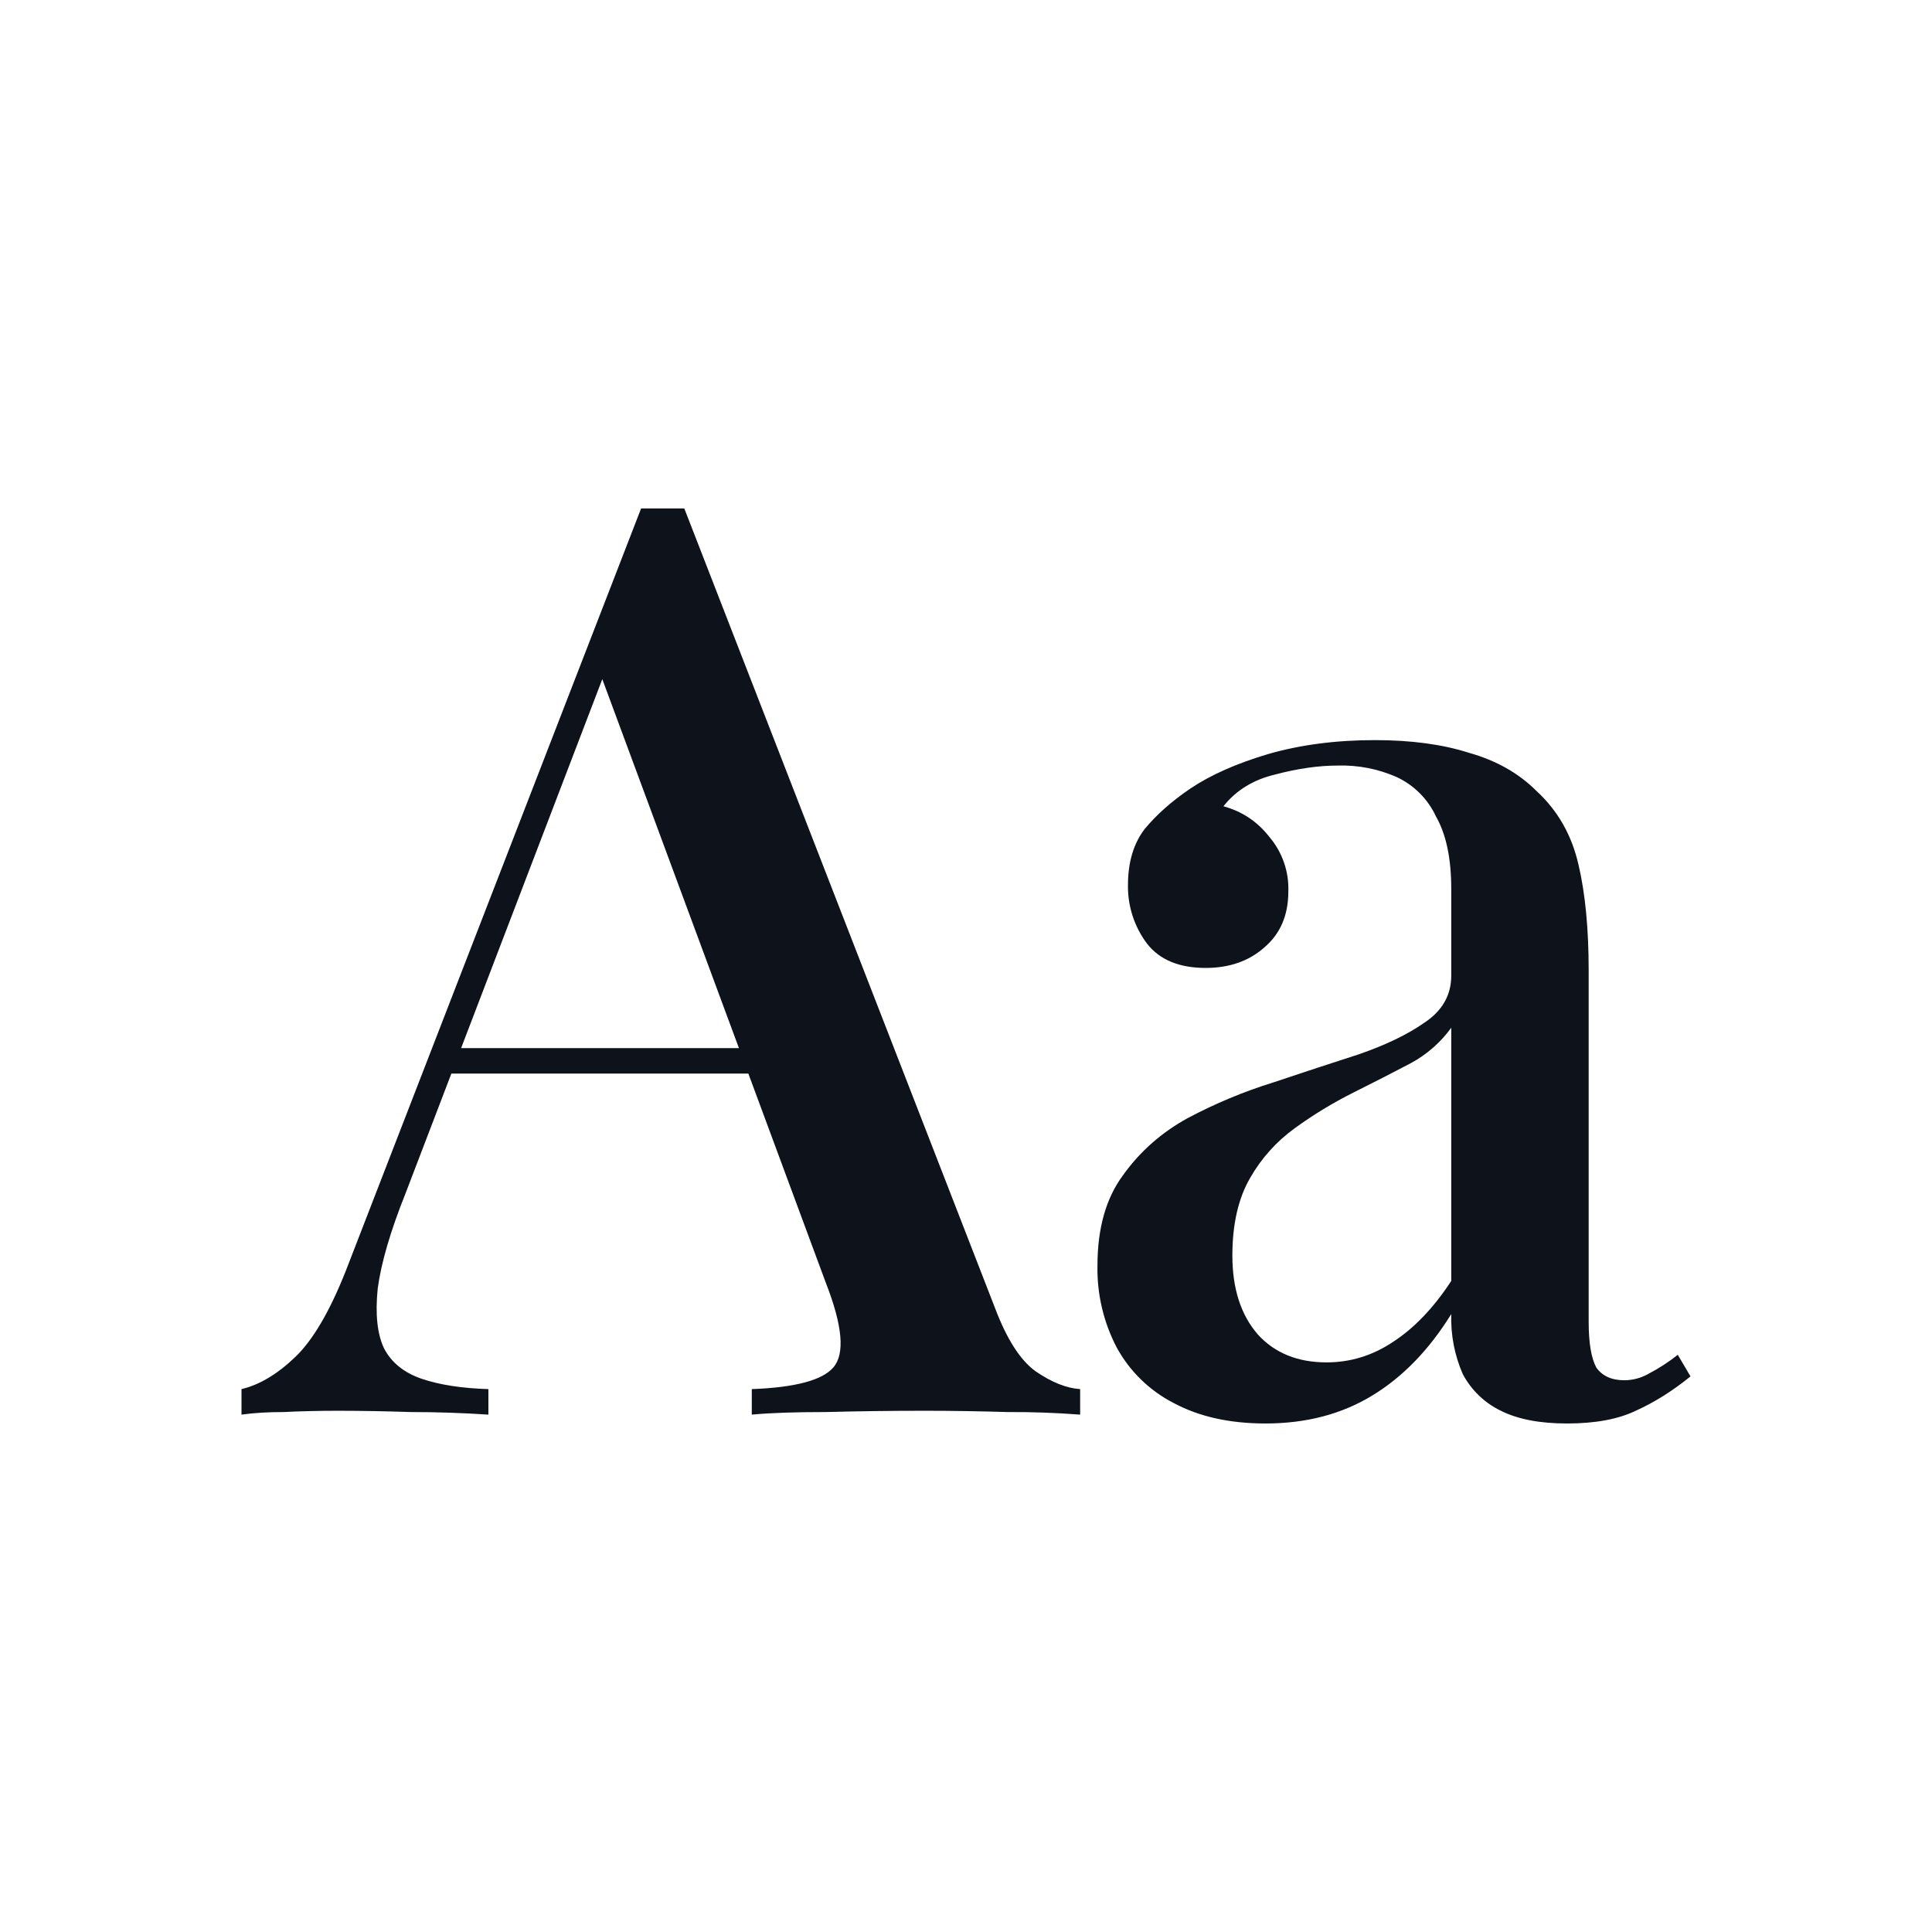
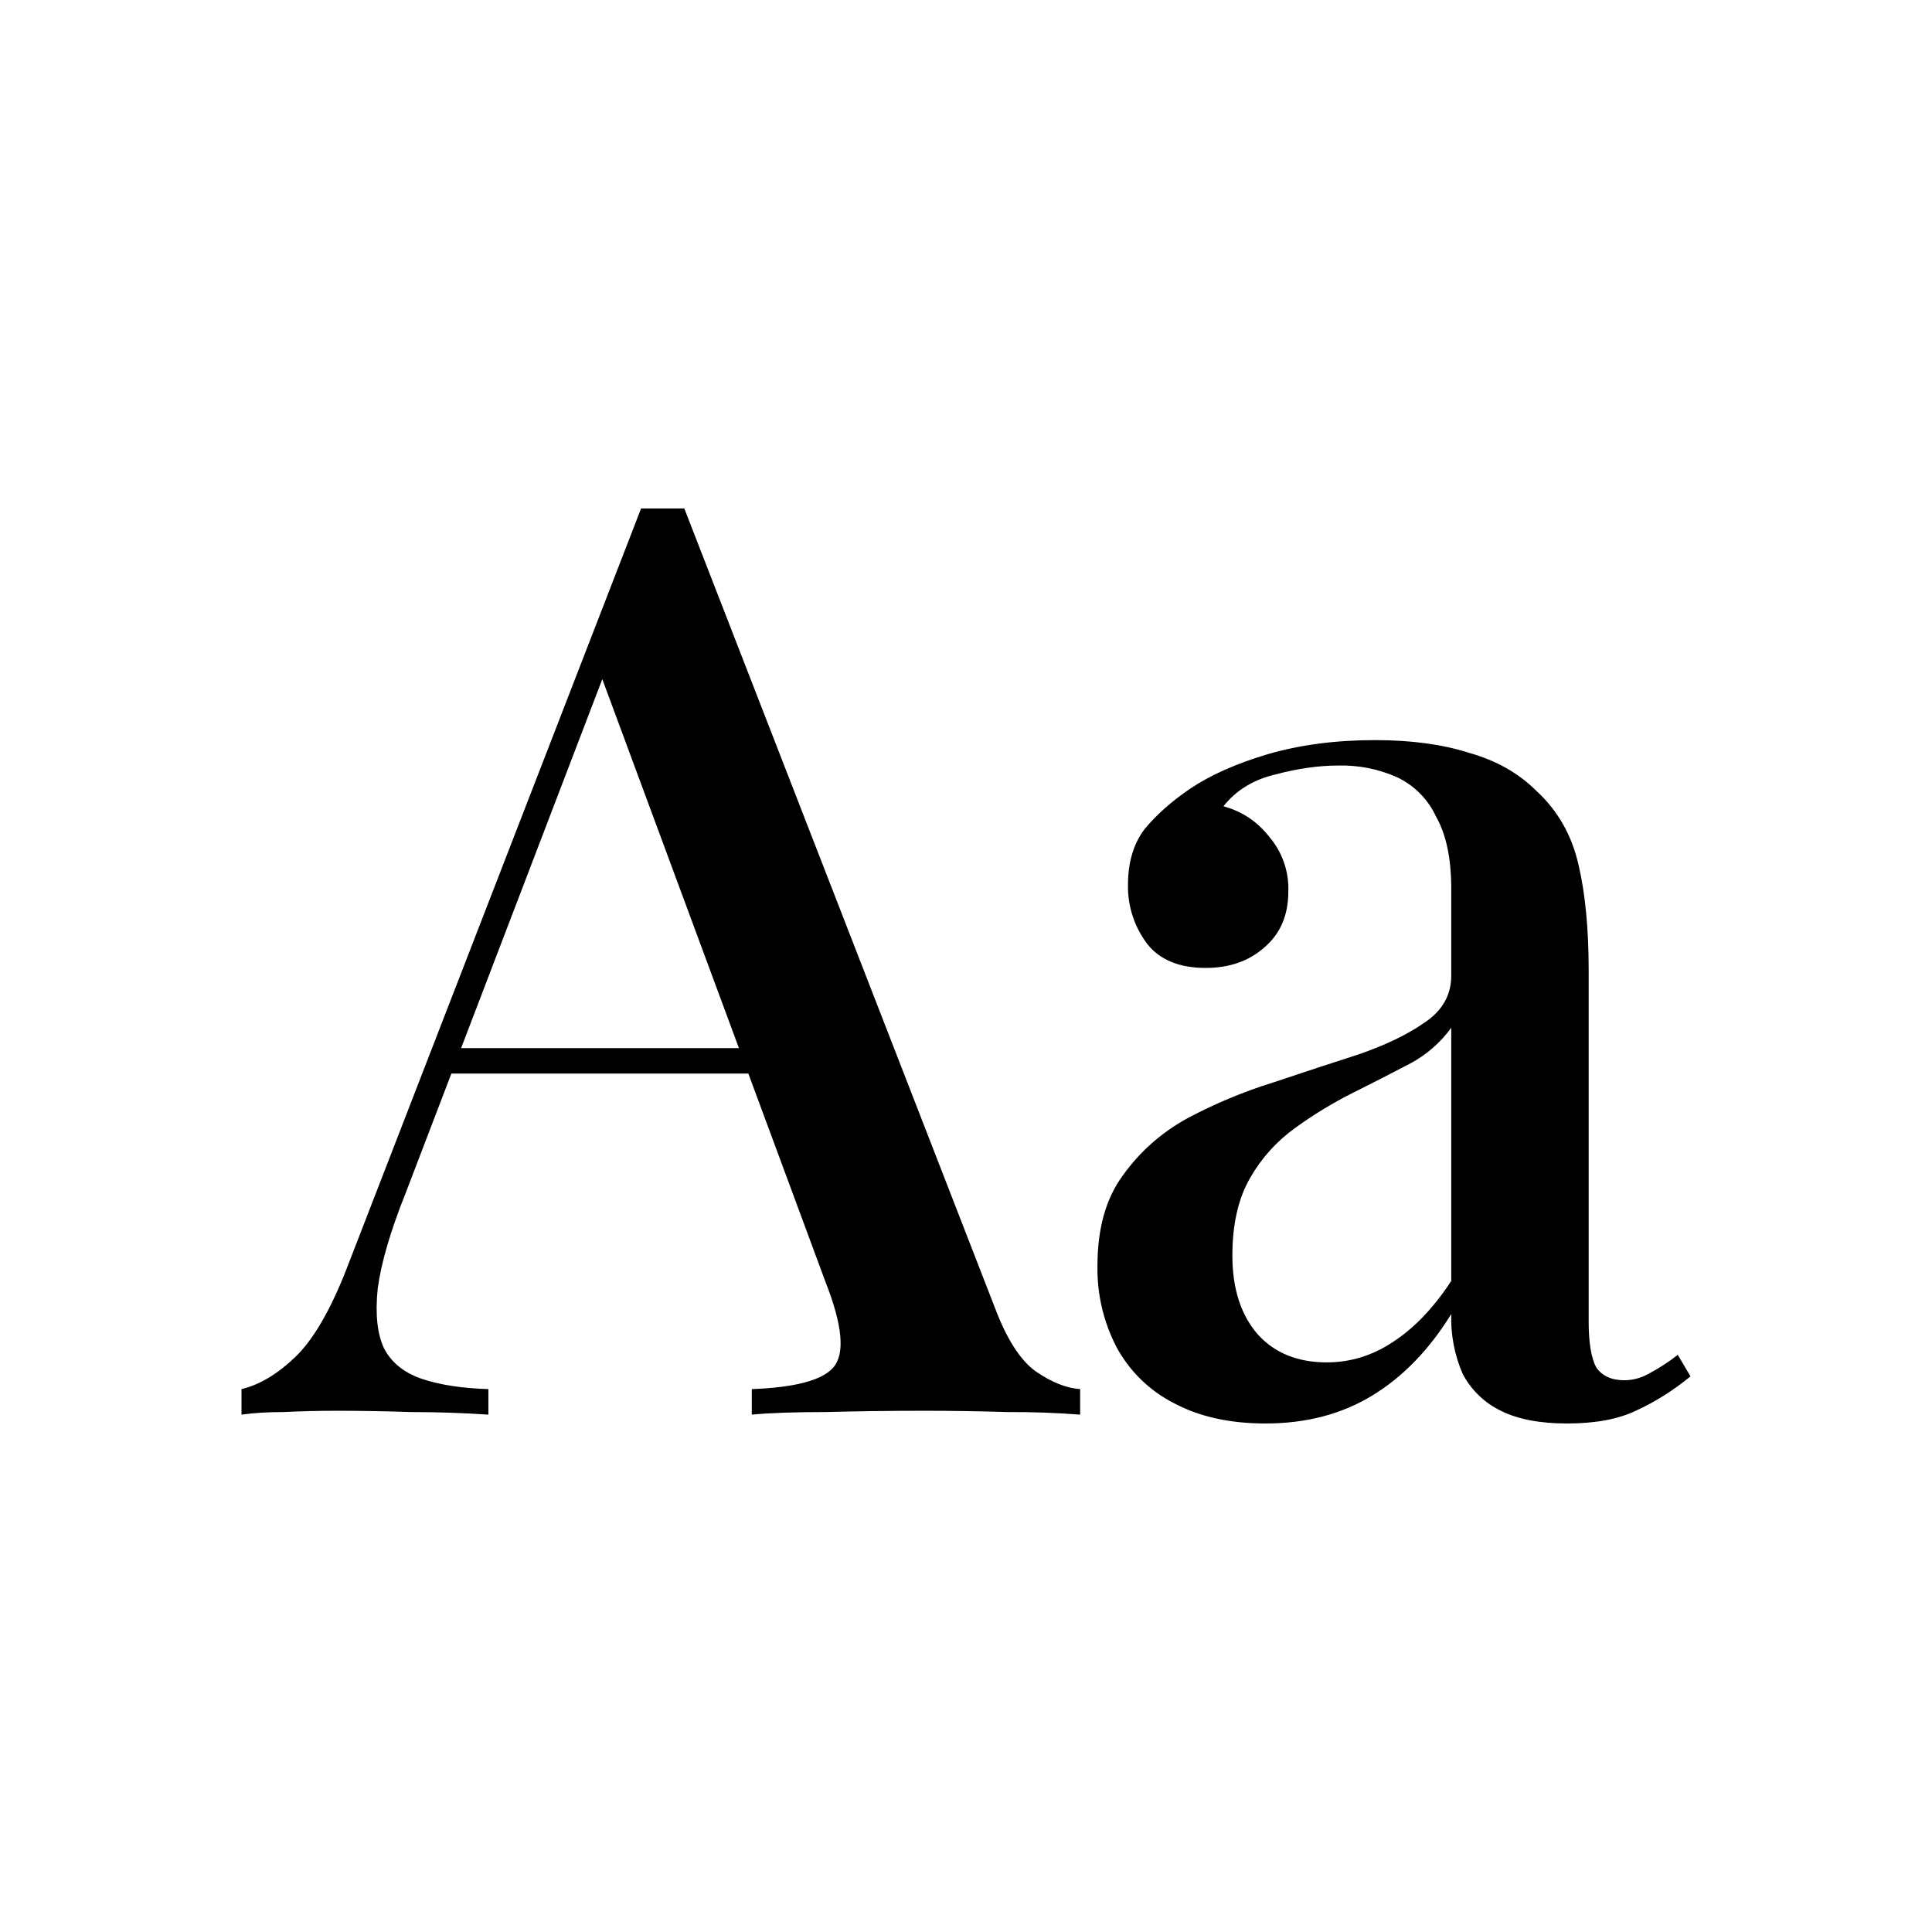
- <svg xmlns="http://www.w3.org/2000/svg" width="24" height="24" fill="none" viewBox="0 0 24 24">
-   <path fill="#0E121B" d="m8.501 6.317 3.858 9.928c.147.39.316.653.506.79.2.137.384.21.553.221v.317a11.037 11.037 0 0 0-.901-.032c-.337-.01-.68-.016-1.028-.016-.442 0-.853.006-1.233.016-.38 0-.685.01-.917.032v-.317c.538-.02.875-.11 1.012-.268.148-.169.116-.522-.095-1.06L7.411 8.245l.253-.284-2.625 6.86c-.19.475-.305.87-.347 1.187-.032.316-.006.563.079.743.094.179.253.305.474.379.221.074.495.116.822.126v.317a14.481 14.481 0 0 0-.964-.032 27.21 27.21 0 0 0-.902-.016c-.252 0-.48.006-.68.016-.189 0-.363.01-.521.032v-.317c.221-.052.443-.184.664-.395.221-.21.432-.569.632-1.075l3.668-9.47h.537Zm1.66 6.703v.316h-4.71l.157-.316h4.553ZM15.72 17.683c-.443 0-.822-.084-1.138-.253a1.679 1.679 0 0 1-.712-.695 2.11 2.11 0 0 1-.237-1.012c0-.464.106-.838.316-1.122.211-.296.48-.533.806-.712.338-.179.69-.327 1.06-.442.38-.127.732-.243 1.059-.348.337-.116.611-.248.822-.396.221-.147.332-.342.332-.584v-1.075c0-.38-.063-.68-.19-.902a1.006 1.006 0 0 0-.49-.49 1.689 1.689 0 0 0-.727-.142c-.242 0-.5.037-.775.11-.274.064-.49.196-.648.396.232.063.422.19.57.38a.99.99 0 0 1 .236.68c0 .294-.1.526-.3.695-.19.168-.432.253-.727.253-.327 0-.57-.1-.727-.3a1.18 1.18 0 0 1-.238-.728c0-.284.069-.516.206-.696.148-.179.337-.347.57-.505.252-.169.573-.311.963-.427.4-.116.844-.174 1.328-.174.454 0 .843.053 1.17.158.338.095.617.253.838.474.264.243.438.548.522.917.084.358.126.796.126 1.312v4.364c0 .263.032.453.095.569.074.105.19.158.348.158a.61.61 0 0 0 .3-.08 2.32 2.32 0 0 0 .364-.236l.158.268c-.221.18-.448.322-.68.427-.221.106-.506.158-.854.158-.337 0-.61-.052-.822-.158a1.052 1.052 0 0 1-.474-.458 1.73 1.73 0 0 1-.142-.743c-.274.442-.6.78-.98 1.011-.38.232-.822.348-1.328.348Zm.759-.759c.295 0 .569-.084.822-.252.263-.17.506-.422.727-.76v-3.145a1.502 1.502 0 0 1-.506.442c-.221.116-.458.238-.711.364a5.162 5.162 0 0 0-.728.443 1.956 1.956 0 0 0-.553.616c-.147.253-.221.575-.221.965 0 .41.105.737.316.98.21.231.495.347.854.347Z" />
+ <svg xmlns="http://www.w3.org/2000/svg" width="24" height="24" viewBox="0 0 24 24">
+   <path d="m8.501 6.317 3.858 9.928c.147.39.316.653.506.79.2.137.384.21.553.221v.317a11.037 11.037 0 0 0-.901-.032c-.337-.01-.68-.016-1.028-.016-.442 0-.853.006-1.233.016-.38 0-.685.01-.917.032v-.317c.538-.02.875-.11 1.012-.268.148-.169.116-.522-.095-1.06L7.411 8.245l.253-.284-2.625 6.86c-.19.475-.305.87-.347 1.187-.032.316-.006.563.079.743.094.179.253.305.474.379.221.074.495.116.822.126v.317a14.481 14.481 0 0 0-.964-.032 27.21 27.21 0 0 0-.902-.016c-.252 0-.48.006-.68.016-.189 0-.363.01-.521.032v-.317c.221-.052.443-.184.664-.395.221-.21.432-.569.632-1.075l3.668-9.47h.537Zm1.66 6.703v.316h-4.71l.157-.316h4.553ZM15.72 17.683c-.443 0-.822-.084-1.138-.253a1.679 1.679 0 0 1-.712-.695 2.11 2.11 0 0 1-.237-1.012c0-.464.106-.838.316-1.122.211-.296.48-.533.806-.712.338-.179.69-.327 1.06-.442.38-.127.732-.243 1.059-.348.337-.116.611-.248.822-.396.221-.147.332-.342.332-.584v-1.075c0-.38-.063-.68-.19-.902a1.006 1.006 0 0 0-.49-.49 1.689 1.689 0 0 0-.727-.142c-.242 0-.5.037-.775.11-.274.064-.49.196-.648.396.232.063.422.19.57.38a.99.99 0 0 1 .236.68c0 .294-.1.526-.3.695-.19.168-.432.253-.727.253-.327 0-.57-.1-.727-.3a1.18 1.18 0 0 1-.238-.728c0-.284.069-.516.206-.696.148-.179.337-.347.57-.505.252-.169.573-.311.963-.427.4-.116.844-.174 1.328-.174.454 0 .843.053 1.17.158.338.095.617.253.838.474.264.243.438.548.522.917.084.358.126.796.126 1.312v4.364c0 .263.032.453.095.569.074.105.19.158.348.158a.61.61 0 0 0 .3-.08 2.32 2.32 0 0 0 .364-.236l.158.268c-.221.18-.448.322-.68.427-.221.106-.506.158-.854.158-.337 0-.61-.052-.822-.158a1.052 1.052 0 0 1-.474-.458 1.73 1.73 0 0 1-.142-.743c-.274.442-.6.78-.98 1.011-.38.232-.822.348-1.328.348Zm.759-.759c.295 0 .569-.084.822-.252.263-.17.506-.422.727-.76v-3.145a1.502 1.502 0 0 1-.506.442c-.221.116-.458.238-.711.364a5.162 5.162 0 0 0-.728.443 1.956 1.956 0 0 0-.553.616c-.147.253-.221.575-.221.965 0 .41.105.737.316.98.21.231.495.347.854.347Z" />
</svg>
